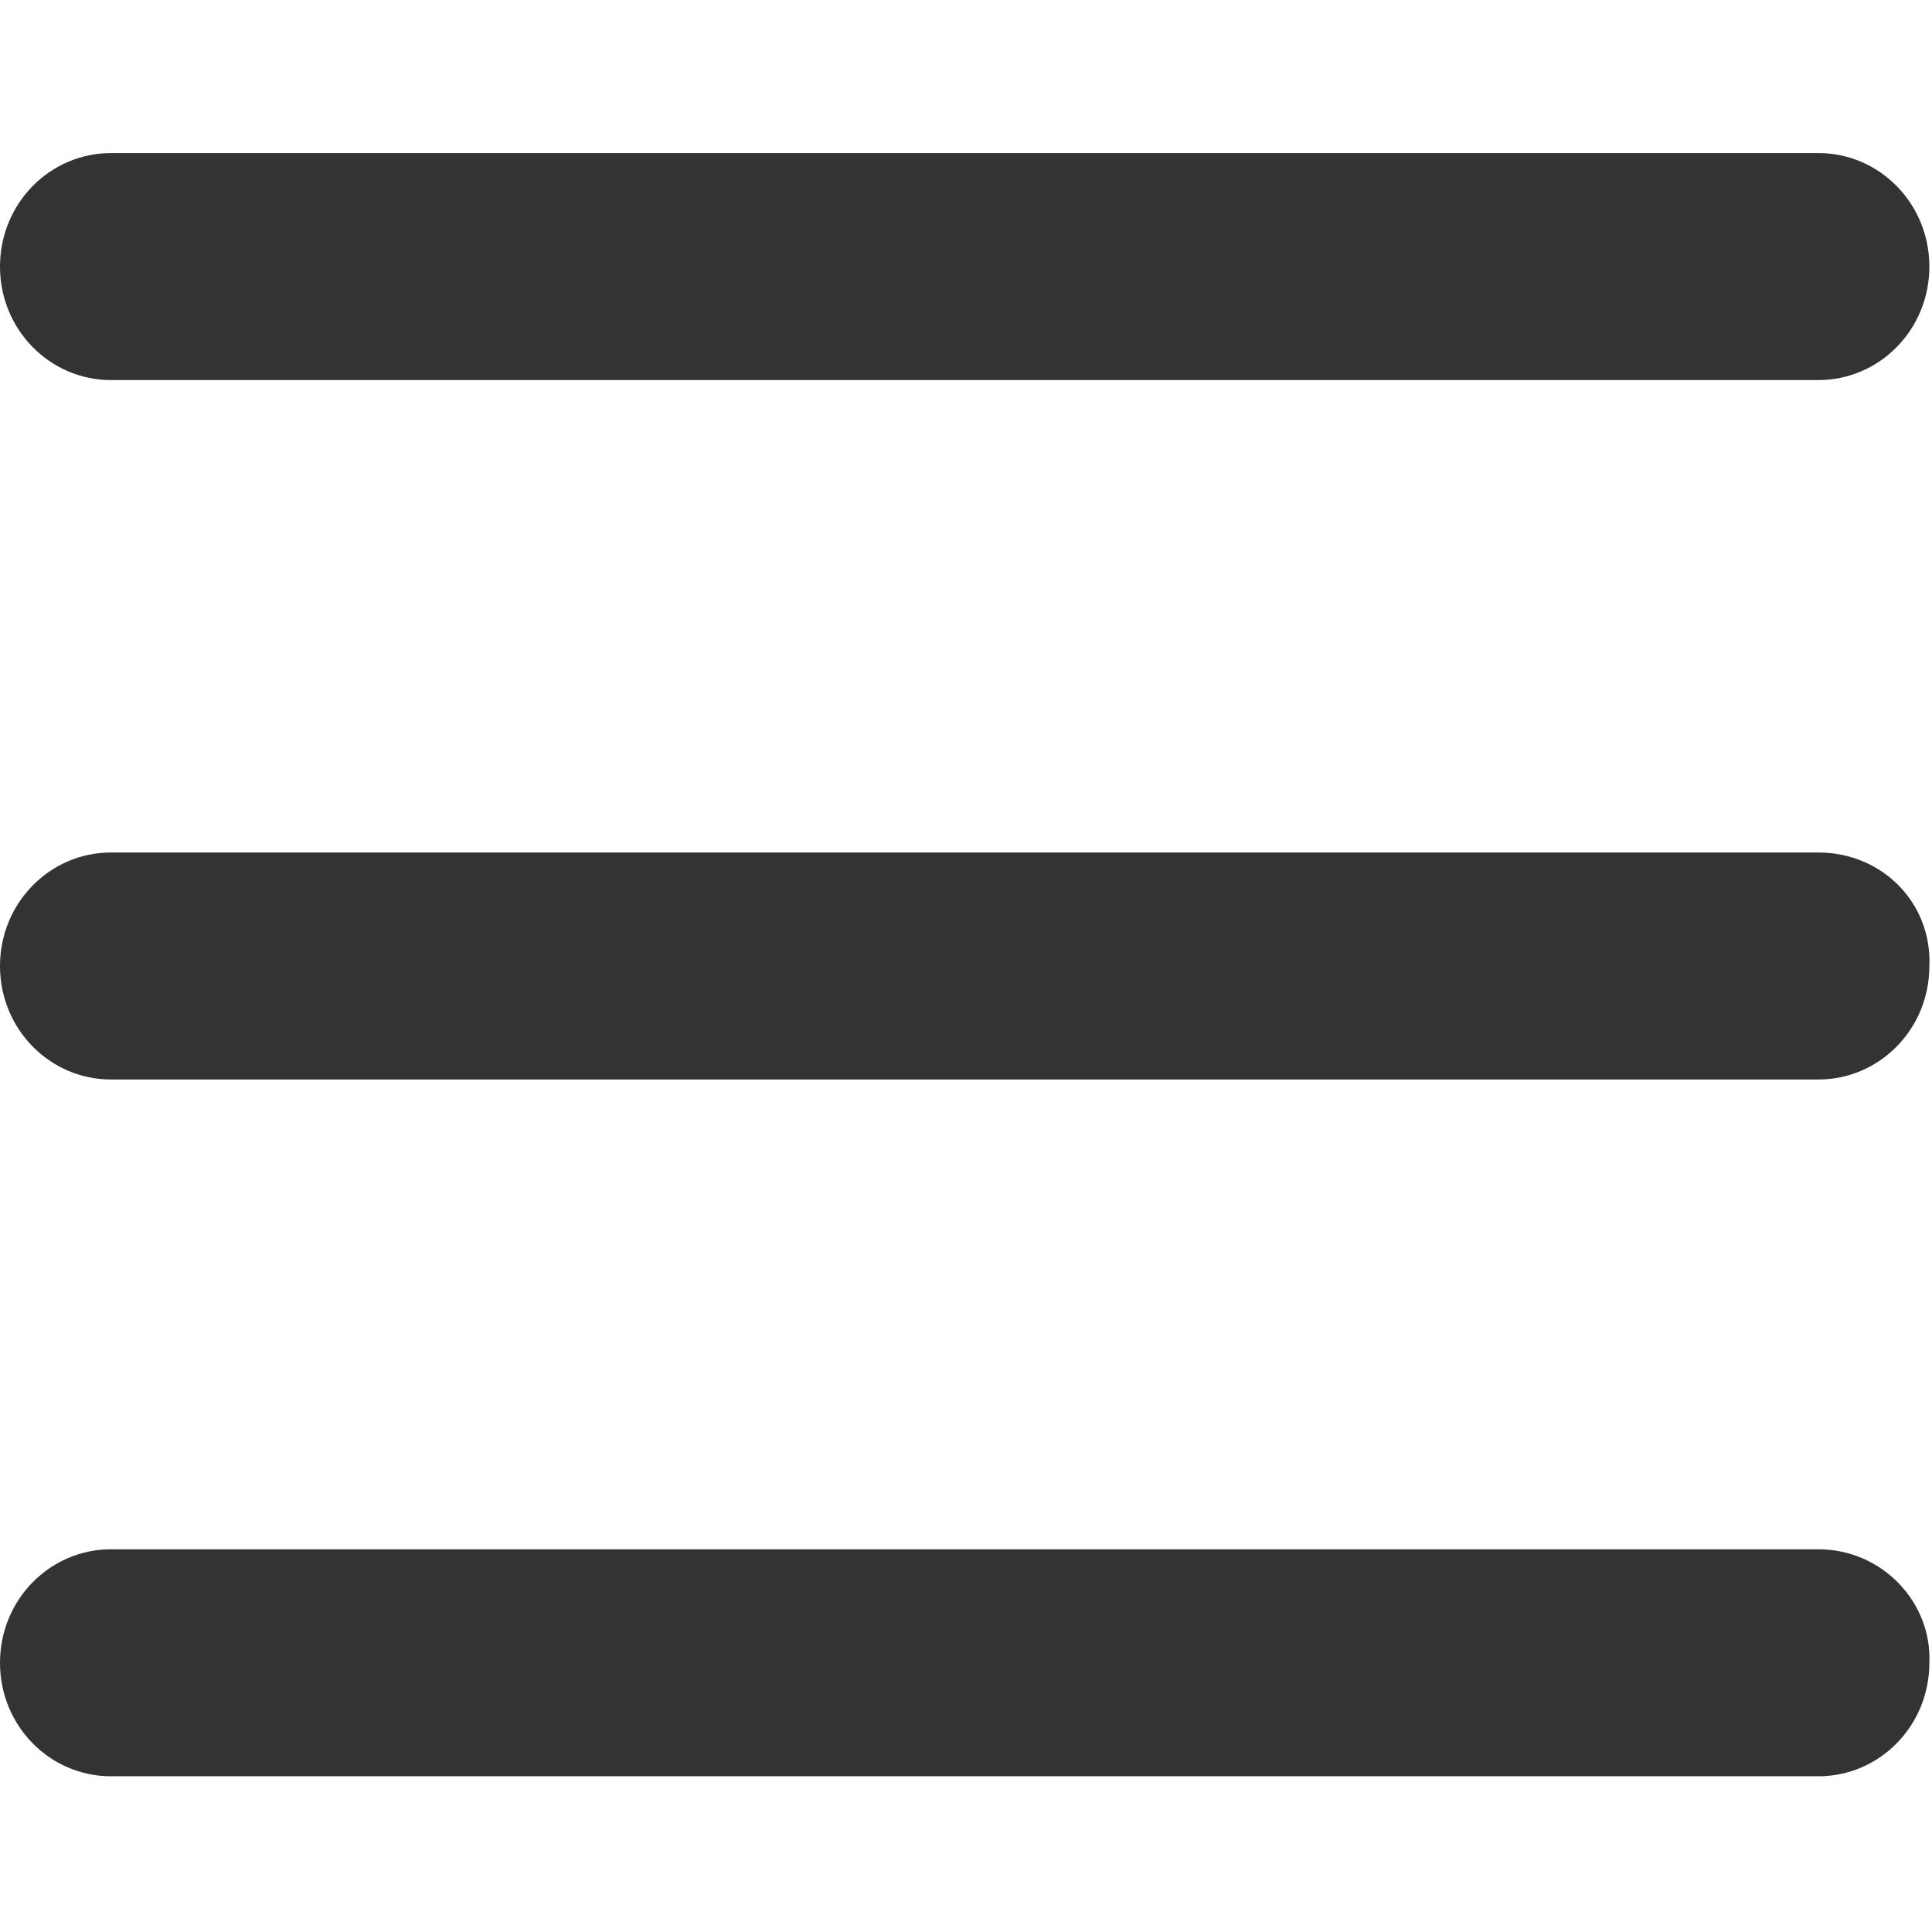
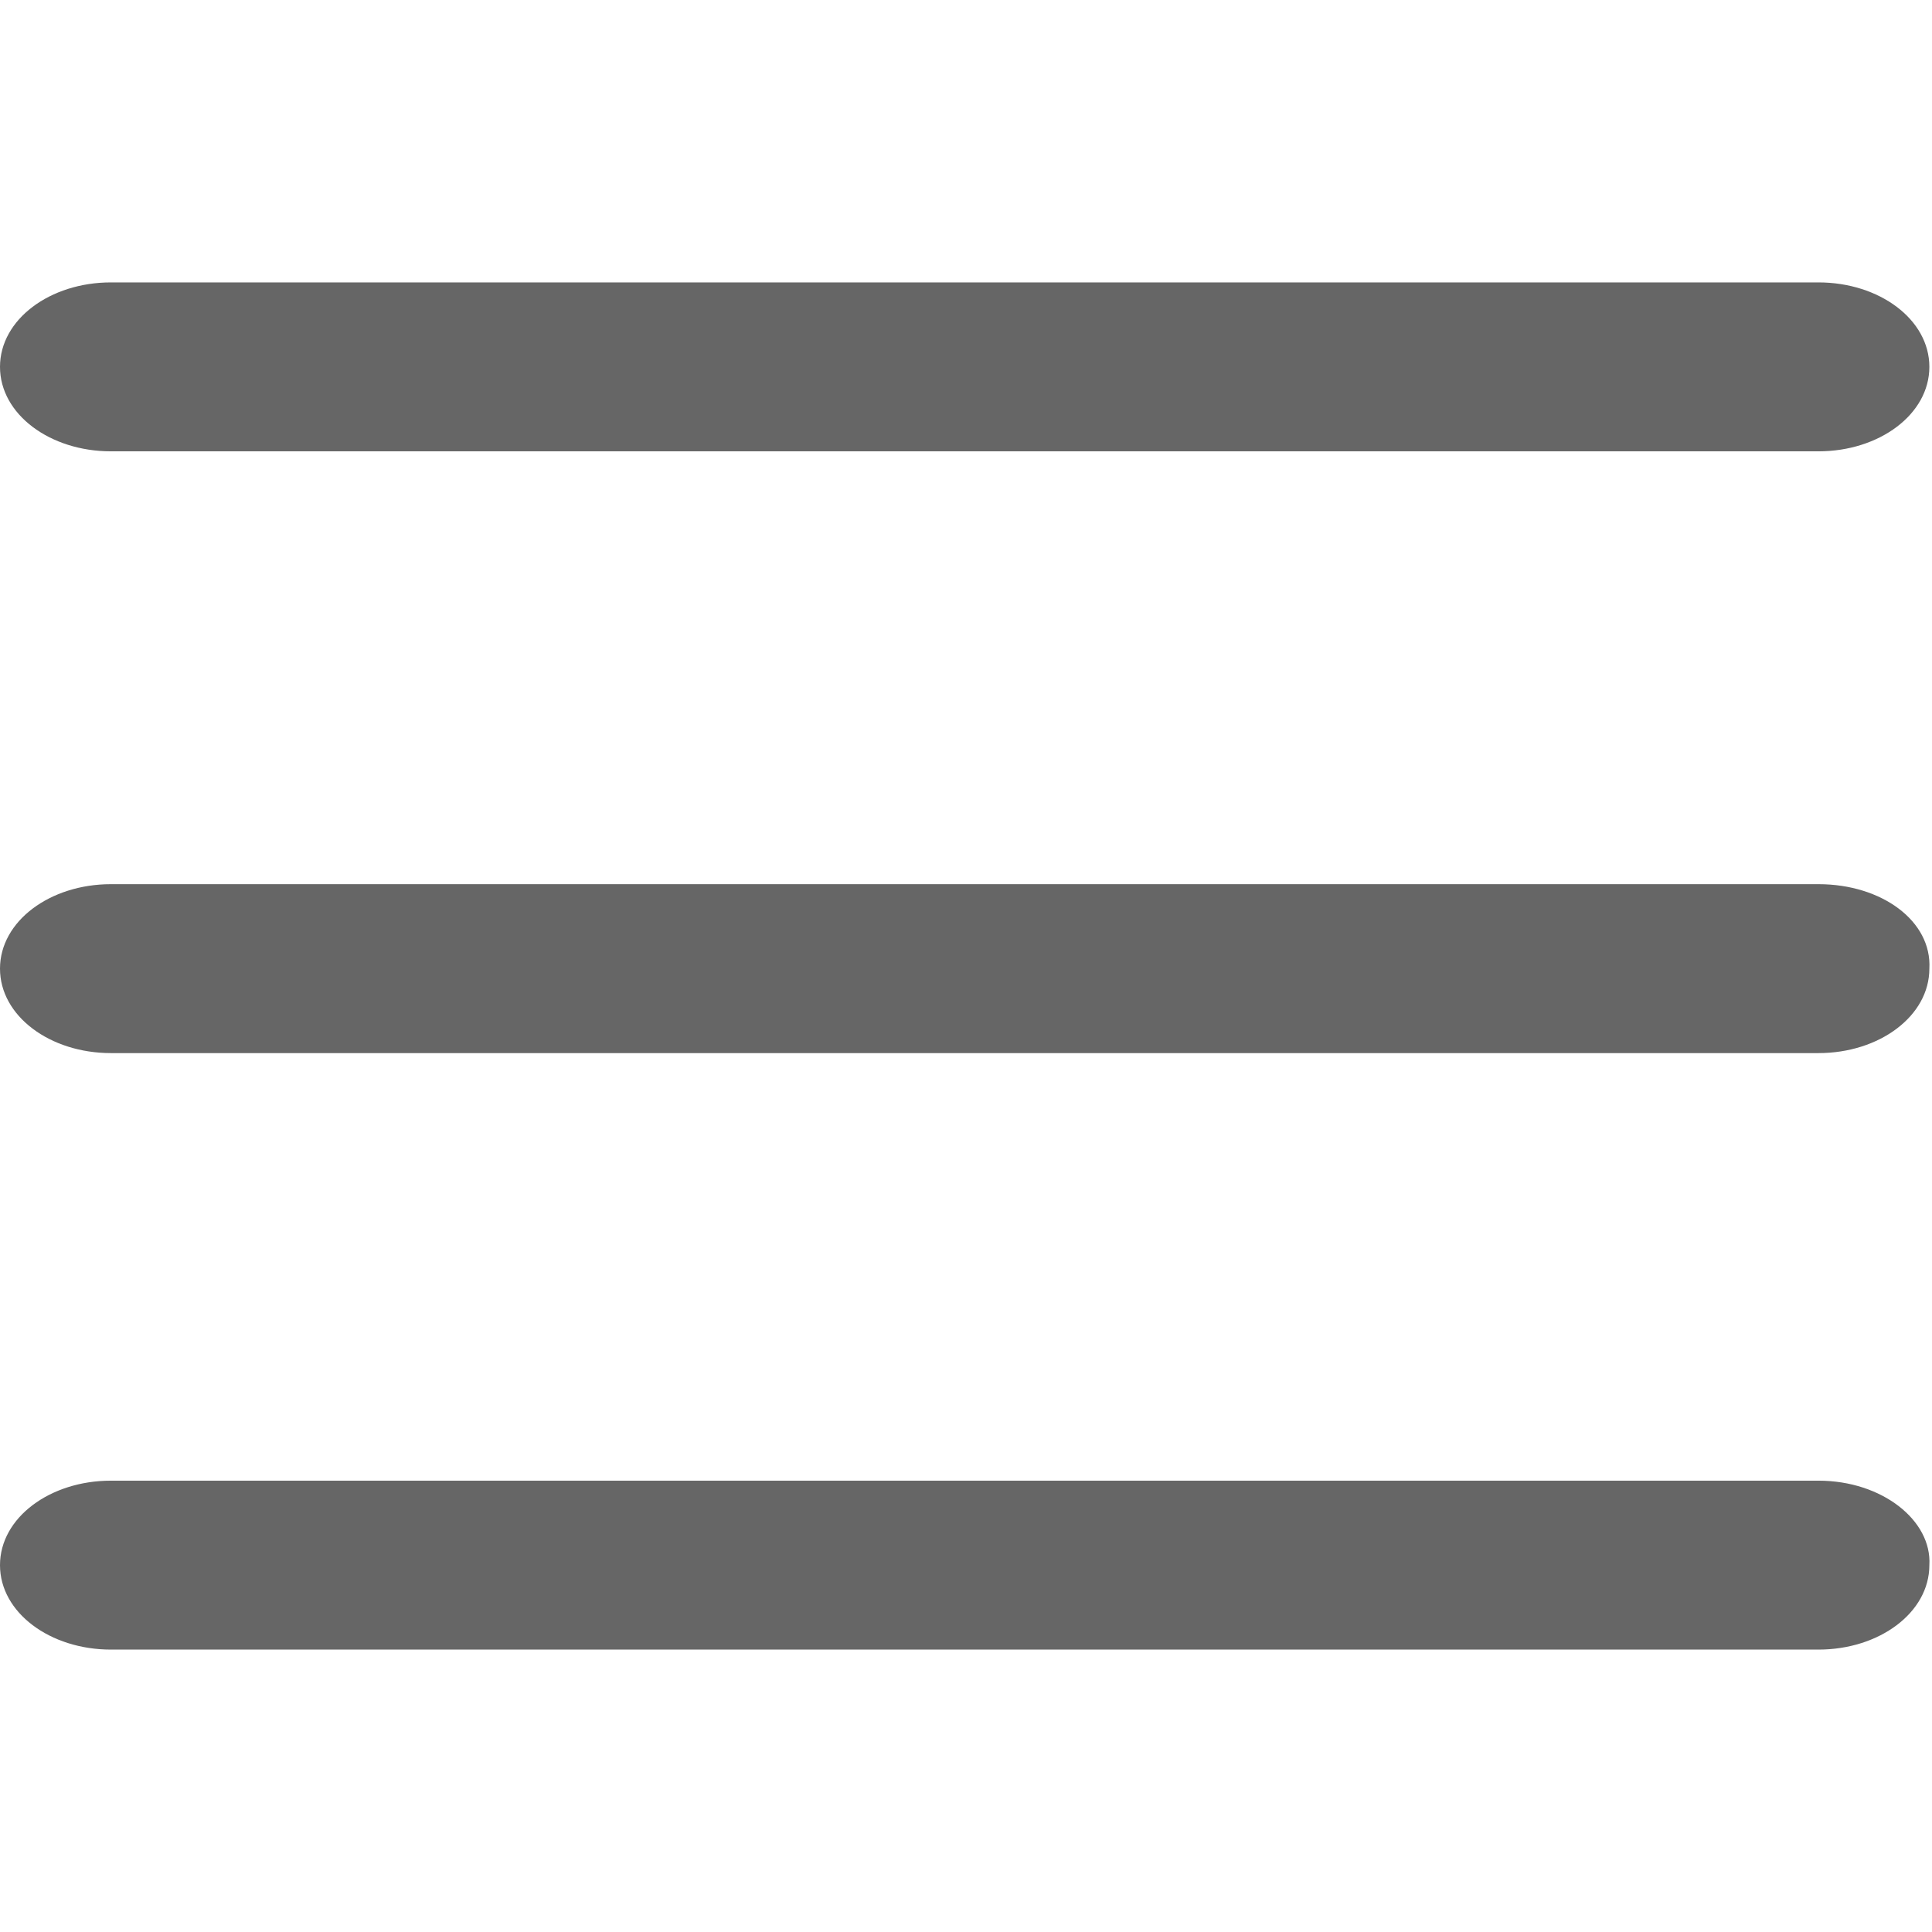
<svg xmlns="http://www.w3.org/2000/svg" version="1.1" id="Capa_1" x="0px" y="0px" viewBox="0 0 73.2 73.2" style="enable-background:new 0 0 73.2 73.2;" xml:space="preserve">
  <style type="text/css">
- 	.st0{fill:#333333;}
+ 	.st0{fill:#666666;}
</style>
-   <g>
-     <g id="Navigation">
-       <g>
-         <path class="st0" d="M4.2,14.4h64.7c2.3,0,4.2-1.9,4.2-4.3c0-2.4-1.9-4.3-4.2-4.3H4.2C1.9,5.8,0,7.7,0,10.1     C0,12.5,1.9,14.4,4.2,14.4z M68.9,32.3H4.2c-2.3,0-4.2,1.9-4.2,4.3c0,2.4,1.9,4.3,4.2,4.3h64.7c2.3,0,4.2-1.9,4.2-4.3     C73.2,34.2,71.3,32.3,68.9,32.3z M68.9,58.7H4.2c-2.3,0-4.2,1.9-4.2,4.3c0,2.4,1.9,4.3,4.2,4.3h64.7c2.3,0,4.2-1.9,4.2-4.3     C73.2,60.7,71.3,58.7,68.9,58.7z" />
-       </g>
-     </g>
+   <g id="Navigation">
+     <path class="st0" d="M4.2,17.1h64.7c2.3,0,4.2-1.4,4.2-3.2s-1.9-3.2-4.2-3.2H4.2c-2.3,0-4.2,1.4-4.2,3.2S1.9,17.1,4.2,17.1z    M68.9,33.5H4.2c-2.3,0-4.2,1.4-4.2,3.2c0,1.8,1.9,3.2,4.2,3.2h64.7c2.3,0,4.2-1.4,4.2-3.2C73.2,34.9,71.3,33.5,68.9,33.5z    M68.9,56.1H4.2c-2.3,0-4.2,1.4-4.2,3.2s1.9,3.2,4.2,3.2h64.7c2.3,0,4.2-1.4,4.2-3.2C73.2,57.6,71.3,56.1,68.9,56.1z" />
  </g>
</svg>
